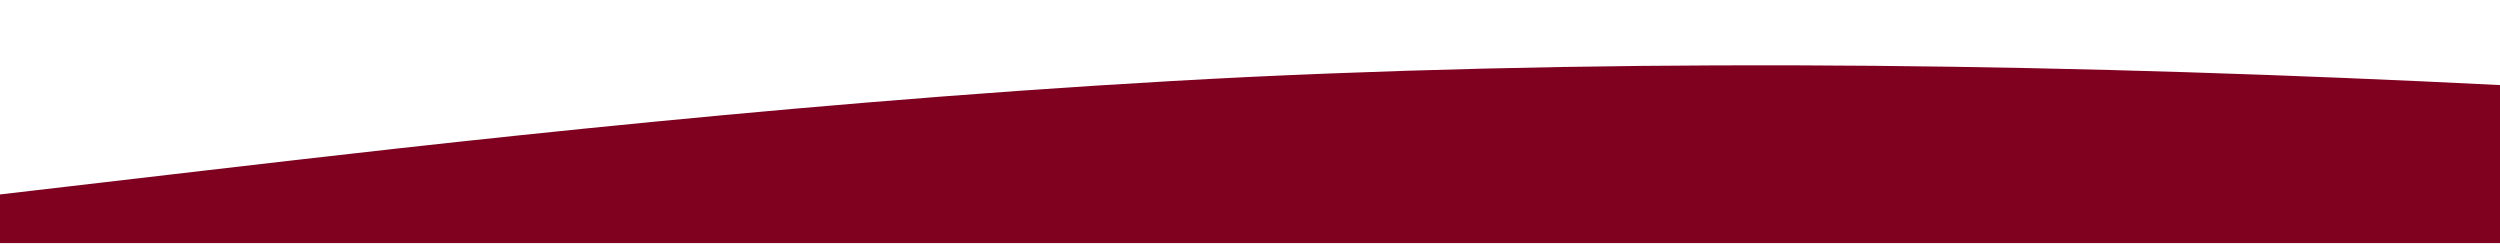
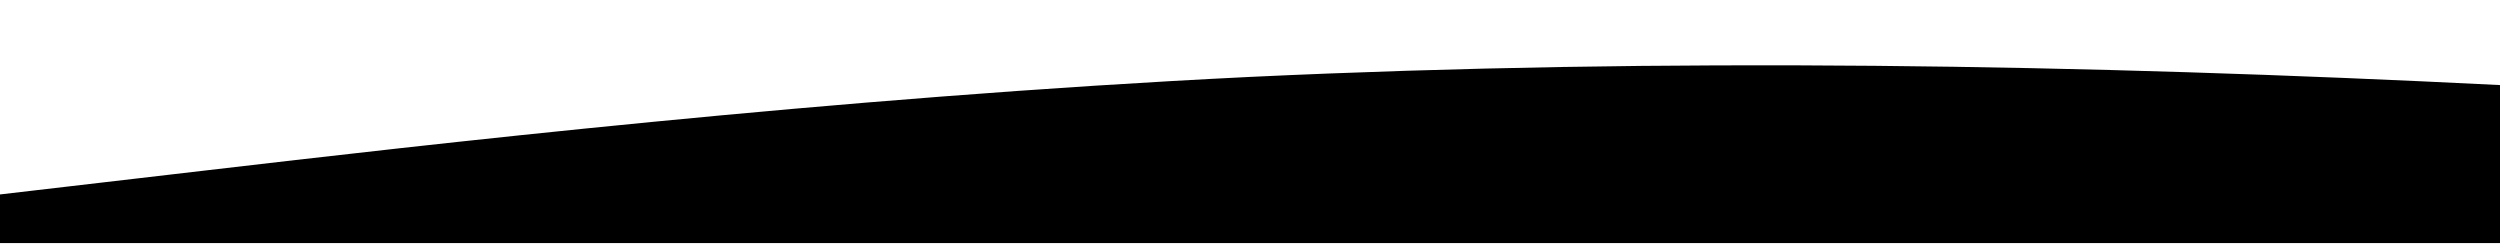
<svg xmlns="http://www.w3.org/2000/svg" id="wave" style="transform:rotate(0deg); transition: 0.3s" viewBox="0 0 1440 140" version="1.1">
  <defs>
    <linearGradient id="sw-gradient-0" x1="0" x2="0" y1="1" y2="0">
      <stop stop-color="rgba(128, 0, 32, 1)" offset="0%" />
      <stop stop-color="rgba(128, 0, 32, 1)" offset="100%" />
    </linearGradient>
  </defs>
-   <path style="transform:translate(0, 0px); opacity:1" fill="url(#sw-gradient-0)" d="M0,112L120,98C240,84,480,56,720,44.3C960,33,1200,37,1440,49C1680,61,1920,79,2160,91C2400,103,2640,107,2880,109.7C3120,112,3360,112,3600,107.3C3840,103,4080,93,4320,91C4560,89,4800,93,5040,91C5280,89,5520,79,5760,72.3C6000,65,6240,61,6480,51.3C6720,42,6960,28,7200,28C7440,28,7680,42,7920,51.3C8160,61,8400,65,8640,60.7C8880,56,9120,42,9360,37.3C9600,33,9840,37,10080,49C10320,61,10560,79,10800,93.3C11040,107,11280,117,11520,105C11760,93,12000,61,12240,51.3C12480,42,12720,56,12960,51.3C13200,47,13440,23,13680,16.3C13920,9,14160,19,14400,37.3C14640,56,14880,84,15120,100.3C15360,117,15600,121,15840,123.7C16080,126,16320,126,16560,121.3C16800,117,17040,107,17160,102.7L17280,98L17280,140L17160,140C17040,140,16800,140,16560,140C16320,140,16080,140,15840,140C15600,140,15360,140,15120,140C14880,140,14640,140,14400,140C14160,140,13920,140,13680,140C13440,140,13200,140,12960,140C12720,140,12480,140,12240,140C12000,140,11760,140,11520,140C11280,140,11040,140,10800,140C10560,140,10320,140,10080,140C9840,140,9600,140,9360,140C9120,140,8880,140,8640,140C8400,140,8160,140,7920,140C7680,140,7440,140,7200,140C6960,140,6720,140,6480,140C6240,140,6000,140,5760,140C5520,140,5280,140,5040,140C4800,140,4560,140,4320,140C4080,140,3840,140,3600,140C3360,140,3120,140,2880,140C2640,140,2400,140,2160,140C1920,140,1680,140,1440,140C1200,140,960,140,720,140C480,140,240,140,120,140L0,140Z" />
+   <path style="transform:translate(0, 0px); opacity:1" fill="current" d="M0,112L120,98C240,84,480,56,720,44.3C960,33,1200,37,1440,49C1680,61,1920,79,2160,91C2400,103,2640,107,2880,109.7C3120,112,3360,112,3600,107.3C3840,103,4080,93,4320,91C4560,89,4800,93,5040,91C5280,89,5520,79,5760,72.3C6000,65,6240,61,6480,51.3C6720,42,6960,28,7200,28C7440,28,7680,42,7920,51.3C8160,61,8400,65,8640,60.7C8880,56,9120,42,9360,37.3C9600,33,9840,37,10080,49C10320,61,10560,79,10800,93.3C11040,107,11280,117,11520,105C11760,93,12000,61,12240,51.3C12480,42,12720,56,12960,51.3C13200,47,13440,23,13680,16.3C13920,9,14160,19,14400,37.3C14640,56,14880,84,15120,100.3C15360,117,15600,121,15840,123.7C16080,126,16320,126,16560,121.3C16800,117,17040,107,17160,102.7L17280,98L17280,140L17160,140C17040,140,16800,140,16560,140C16320,140,16080,140,15840,140C15600,140,15360,140,15120,140C14880,140,14640,140,14400,140C14160,140,13920,140,13680,140C13440,140,13200,140,12960,140C12720,140,12480,140,12240,140C12000,140,11760,140,11520,140C11280,140,11040,140,10800,140C10560,140,10320,140,10080,140C9840,140,9600,140,9360,140C9120,140,8880,140,8640,140C8400,140,8160,140,7920,140C7680,140,7440,140,7200,140C6960,140,6720,140,6480,140C6240,140,6000,140,5760,140C5520,140,5280,140,5040,140C4800,140,4560,140,4320,140C4080,140,3840,140,3600,140C3360,140,3120,140,2880,140C2640,140,2400,140,2160,140C1920,140,1680,140,1440,140C1200,140,960,140,720,140C480,140,240,140,120,140L0,140Z" />
</svg>
